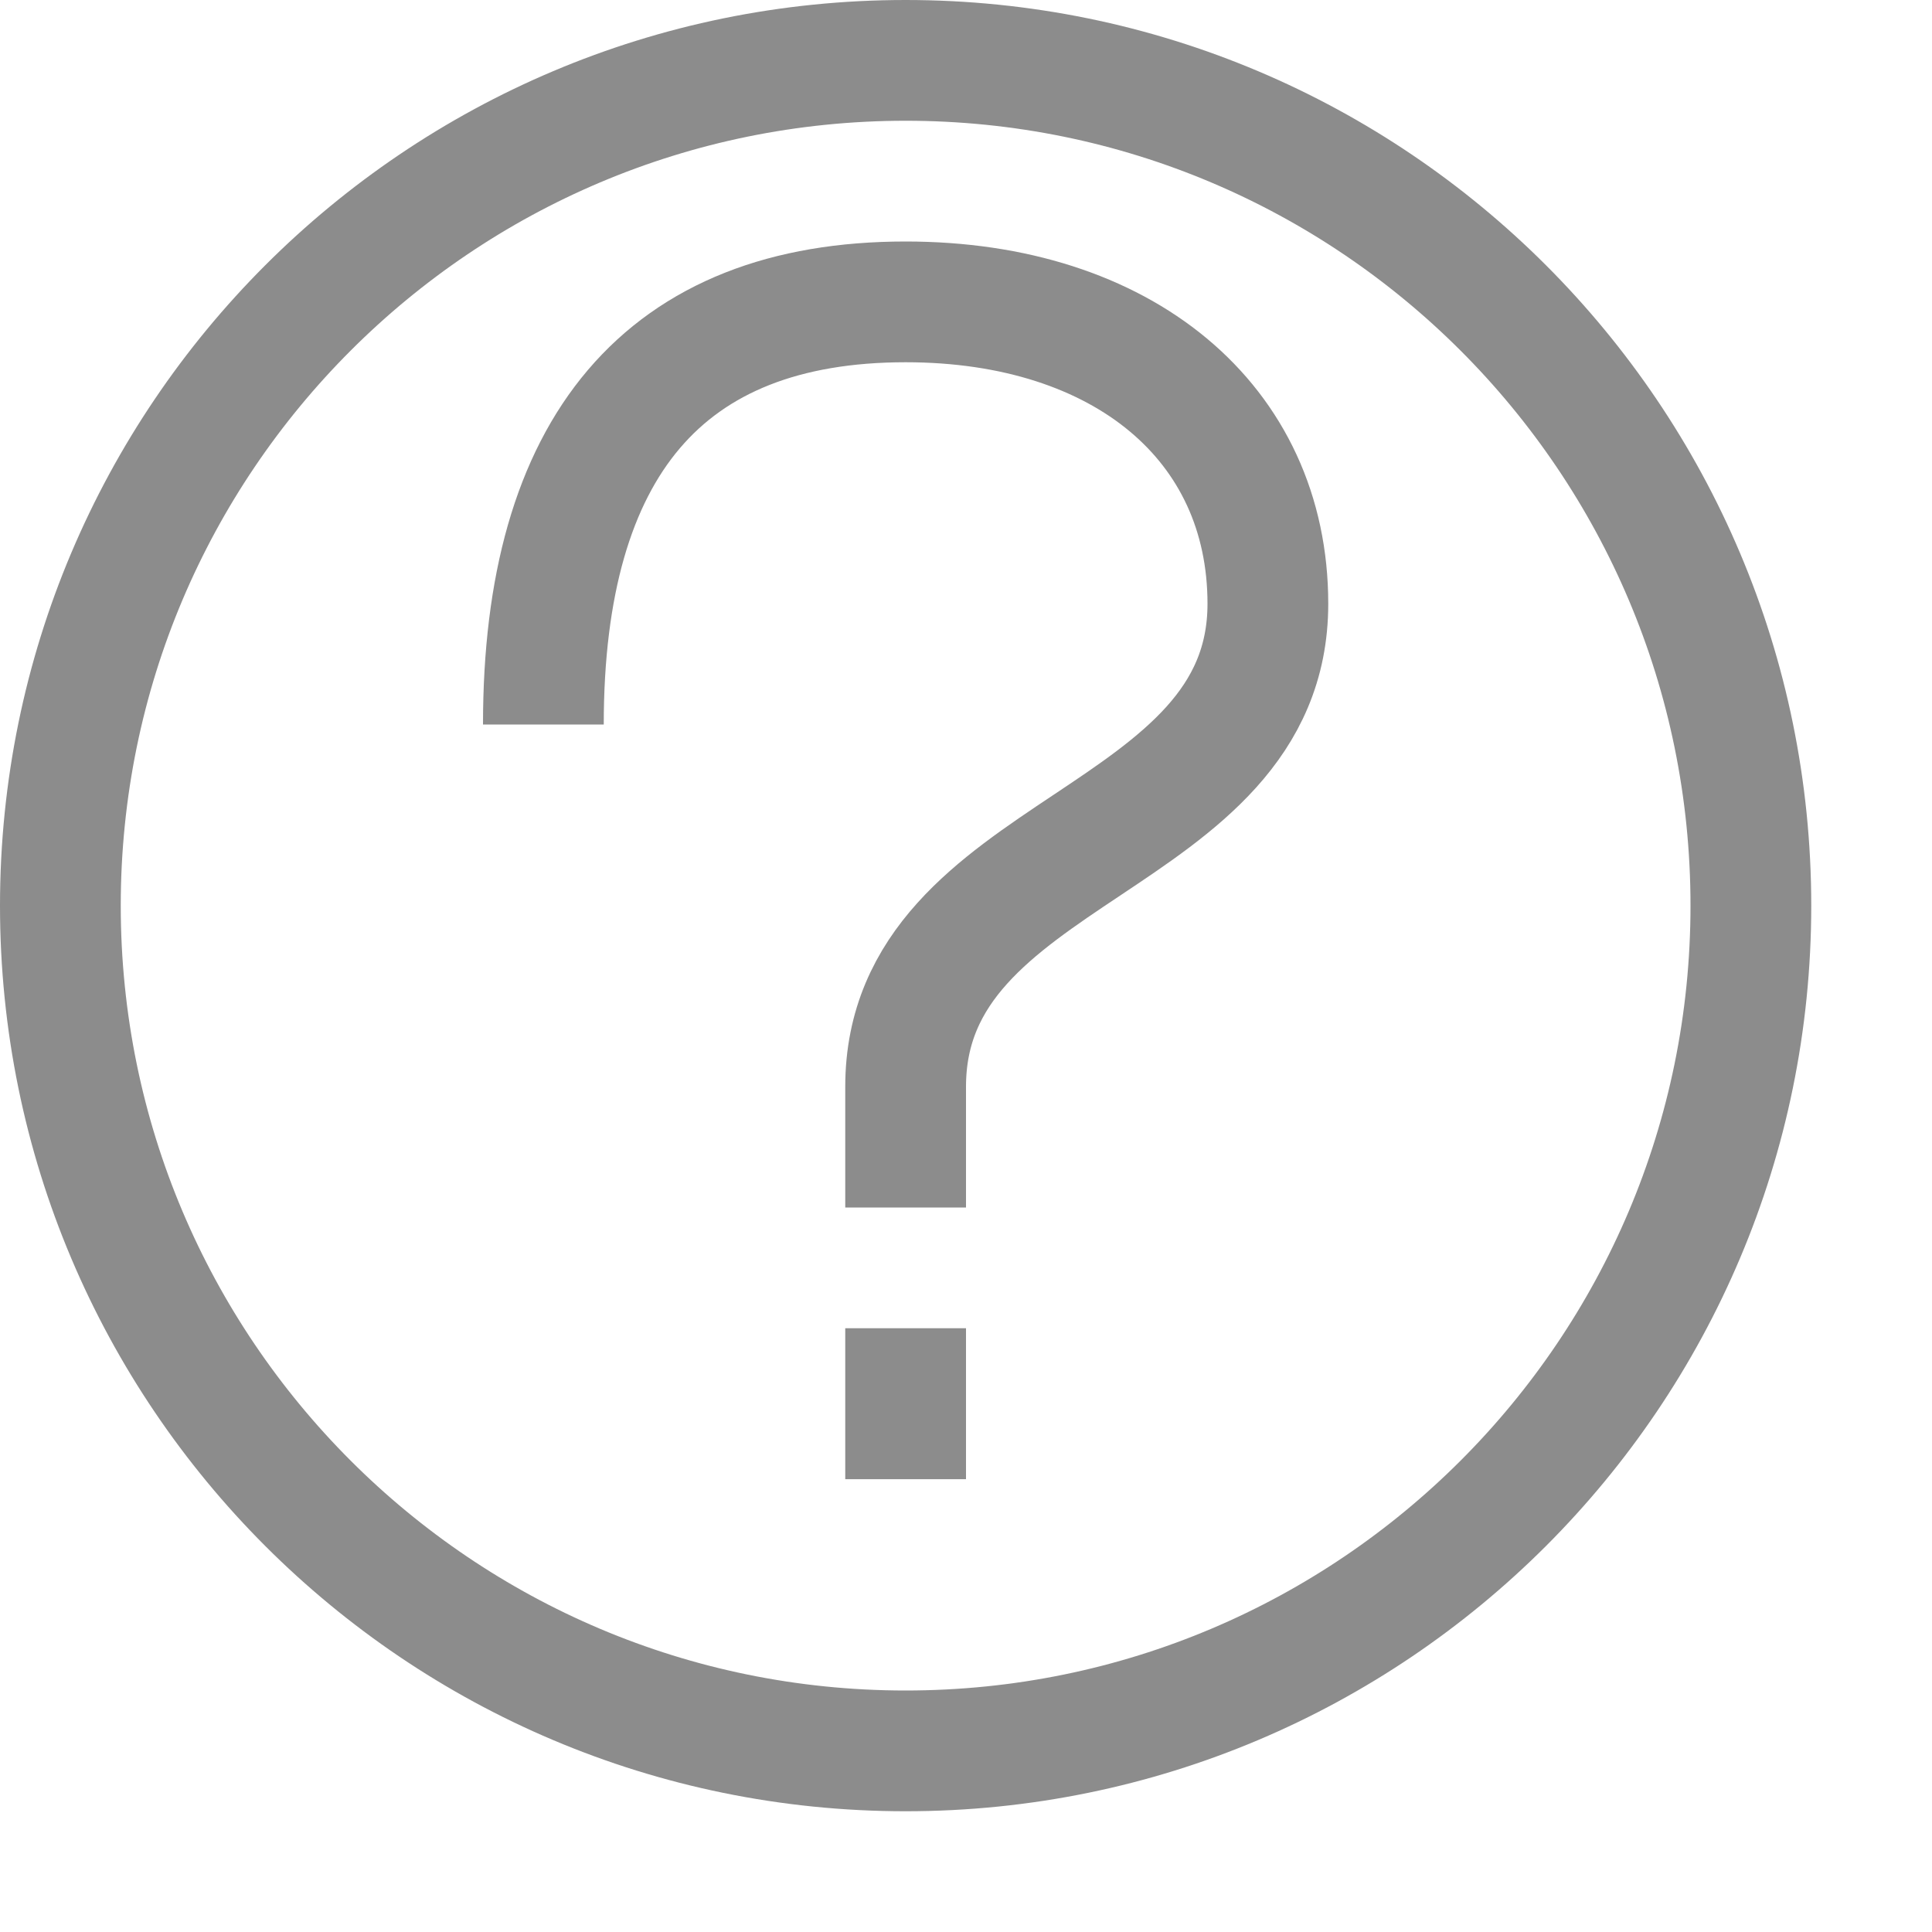
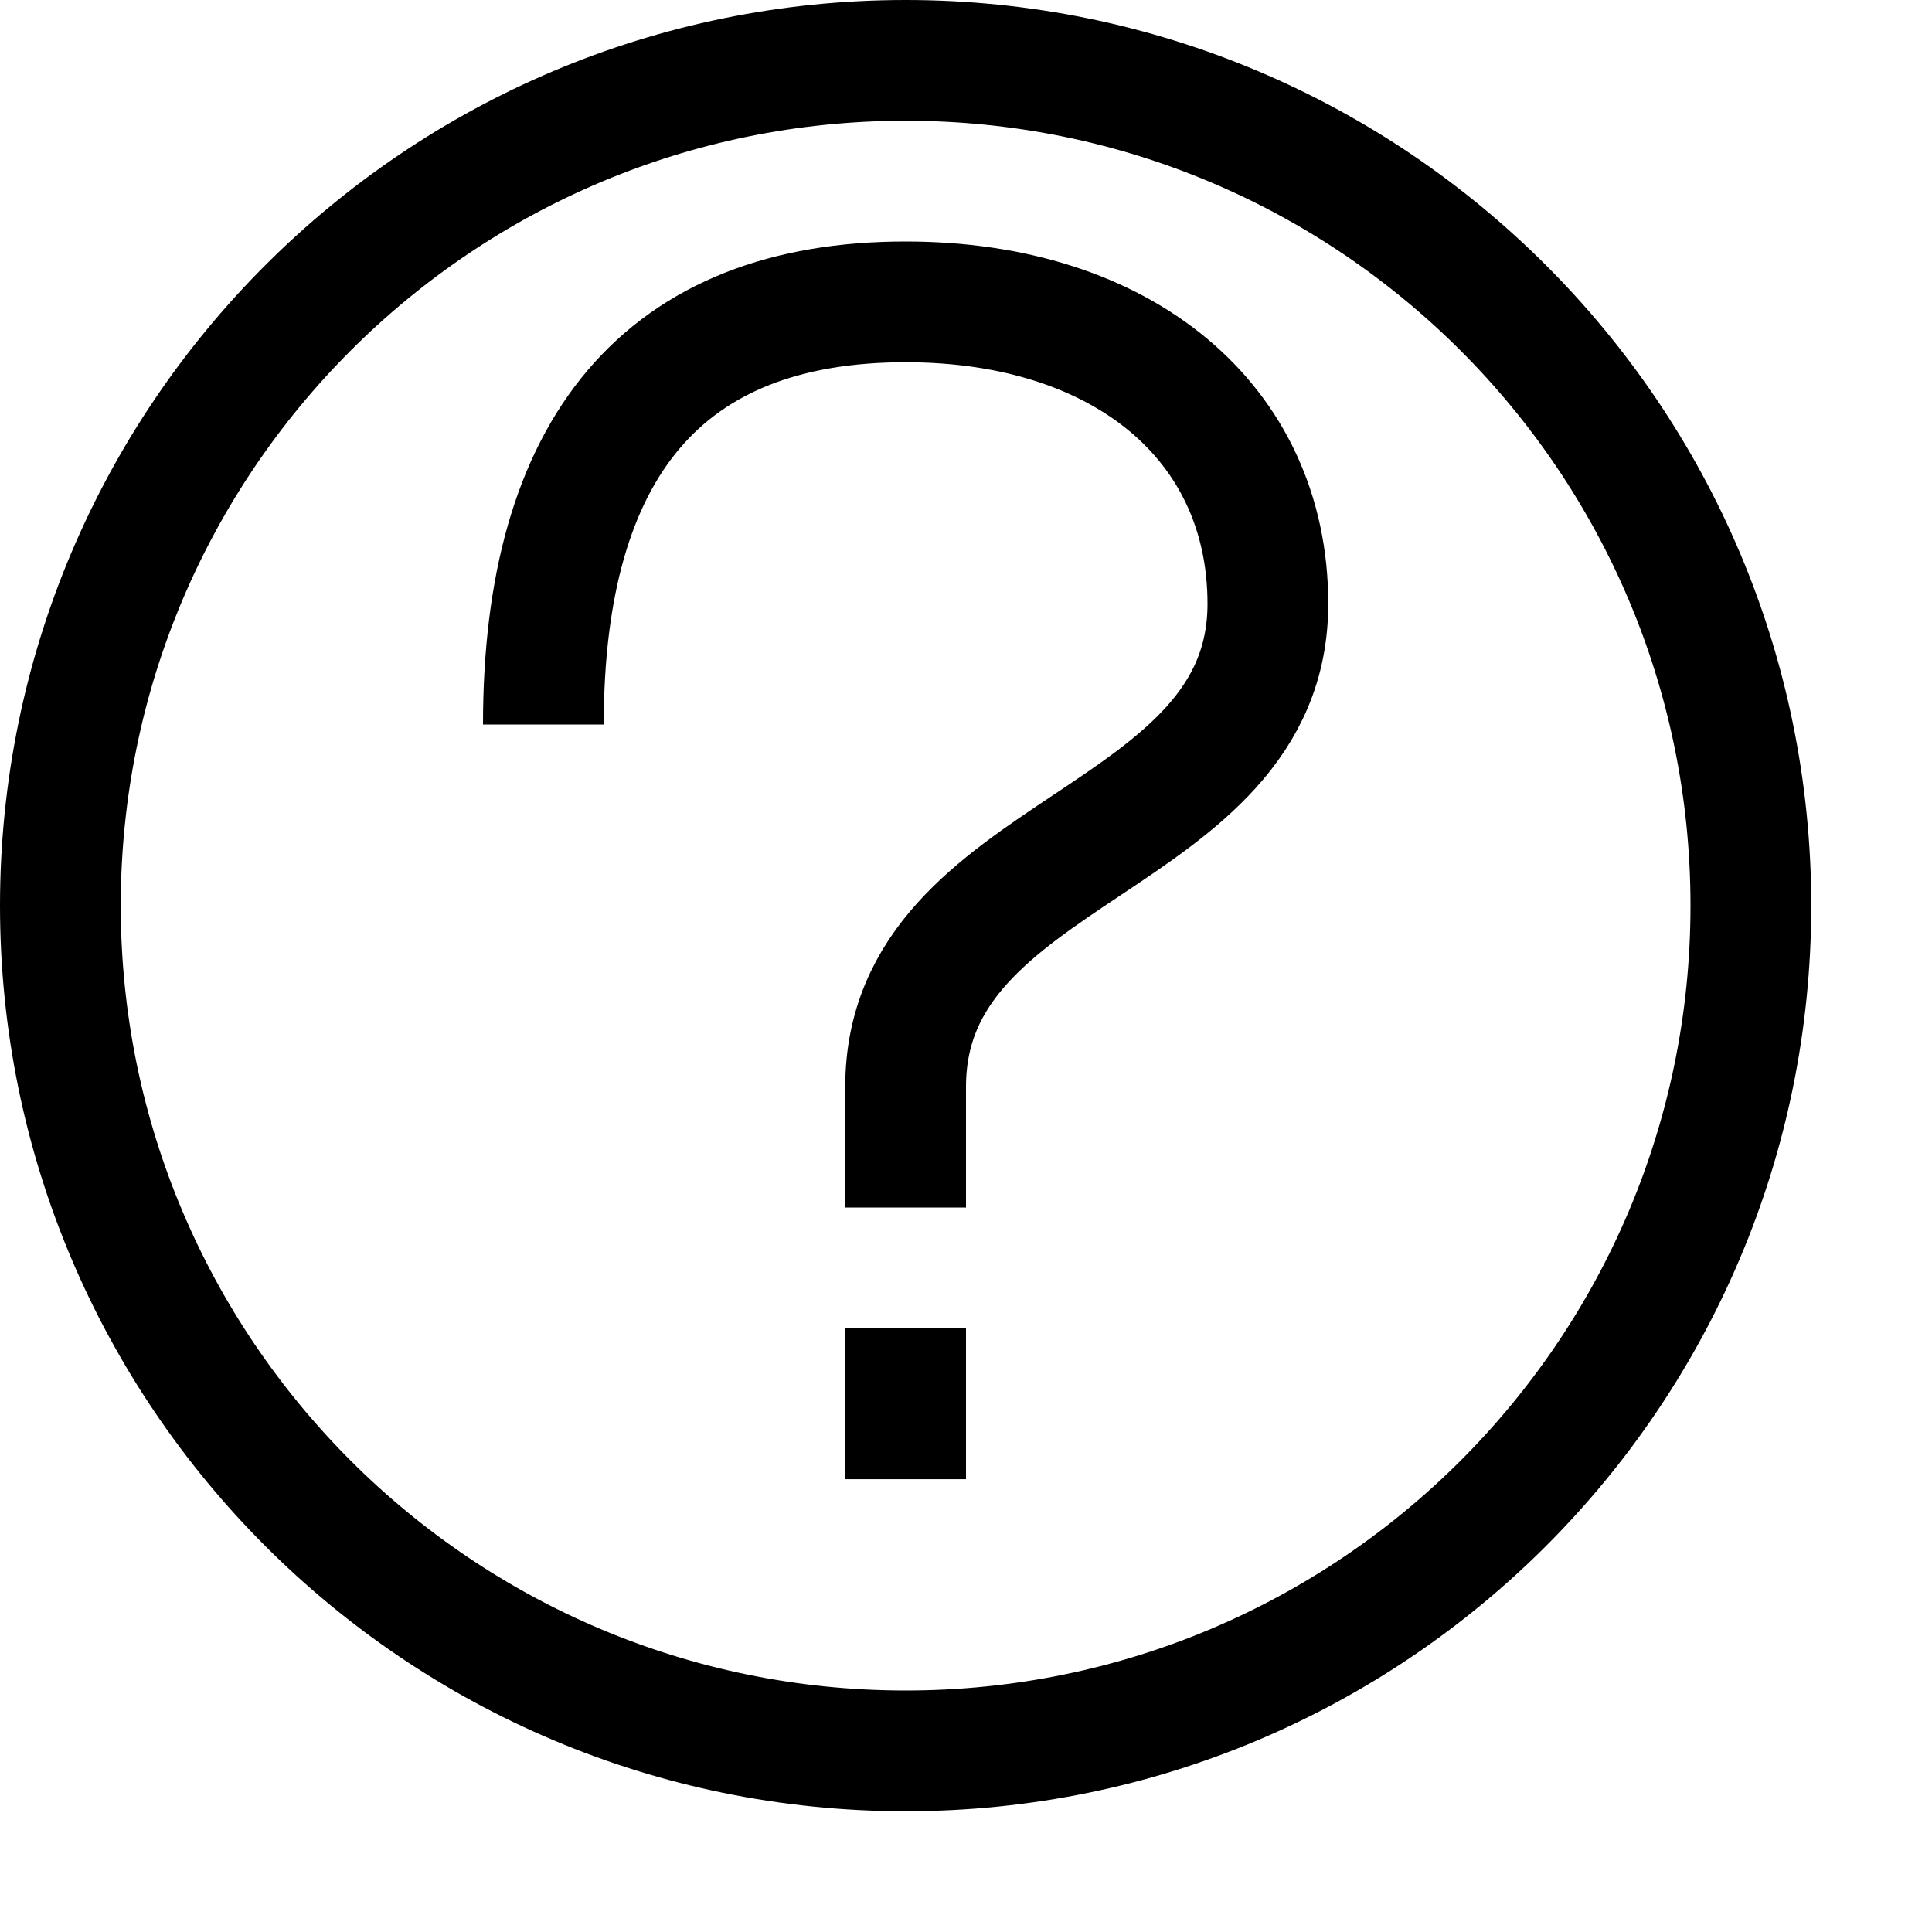
<svg xmlns="http://www.w3.org/2000/svg" x="0" y="0" width="16" height="16" viewBox="0 0 16 16">
-   <circle cx="7.5" cy="7.5" r="7" stroke-width="1" stroke="#8c8c8c" fill="none" />
-   <path d="m 4.5,6   c 0,-2.3 1,-3.5 3,-3.5   c 1.8,0 3,1 3,2.5   c 0,2 -3,2 -3,4   l 0,1   m 0,1   l 0,1.25" stroke-width="1" stroke="#8c8c8c" fill="none" />
+   <circle cx="7.5" cy="7.5" r="7" stroke-width="1" stroke="#000000" fill="none" />
+   <path d="m 4.5,6   c 0,-2.3 1,-3.5 3,-3.5   c 1.8,0 3,1 3,2.5   c 0,2 -3,2 -3,4   l 0,1   m 0,1   l 0,1.25" stroke-width="1" stroke="#000000" fill="none" />
</svg>
